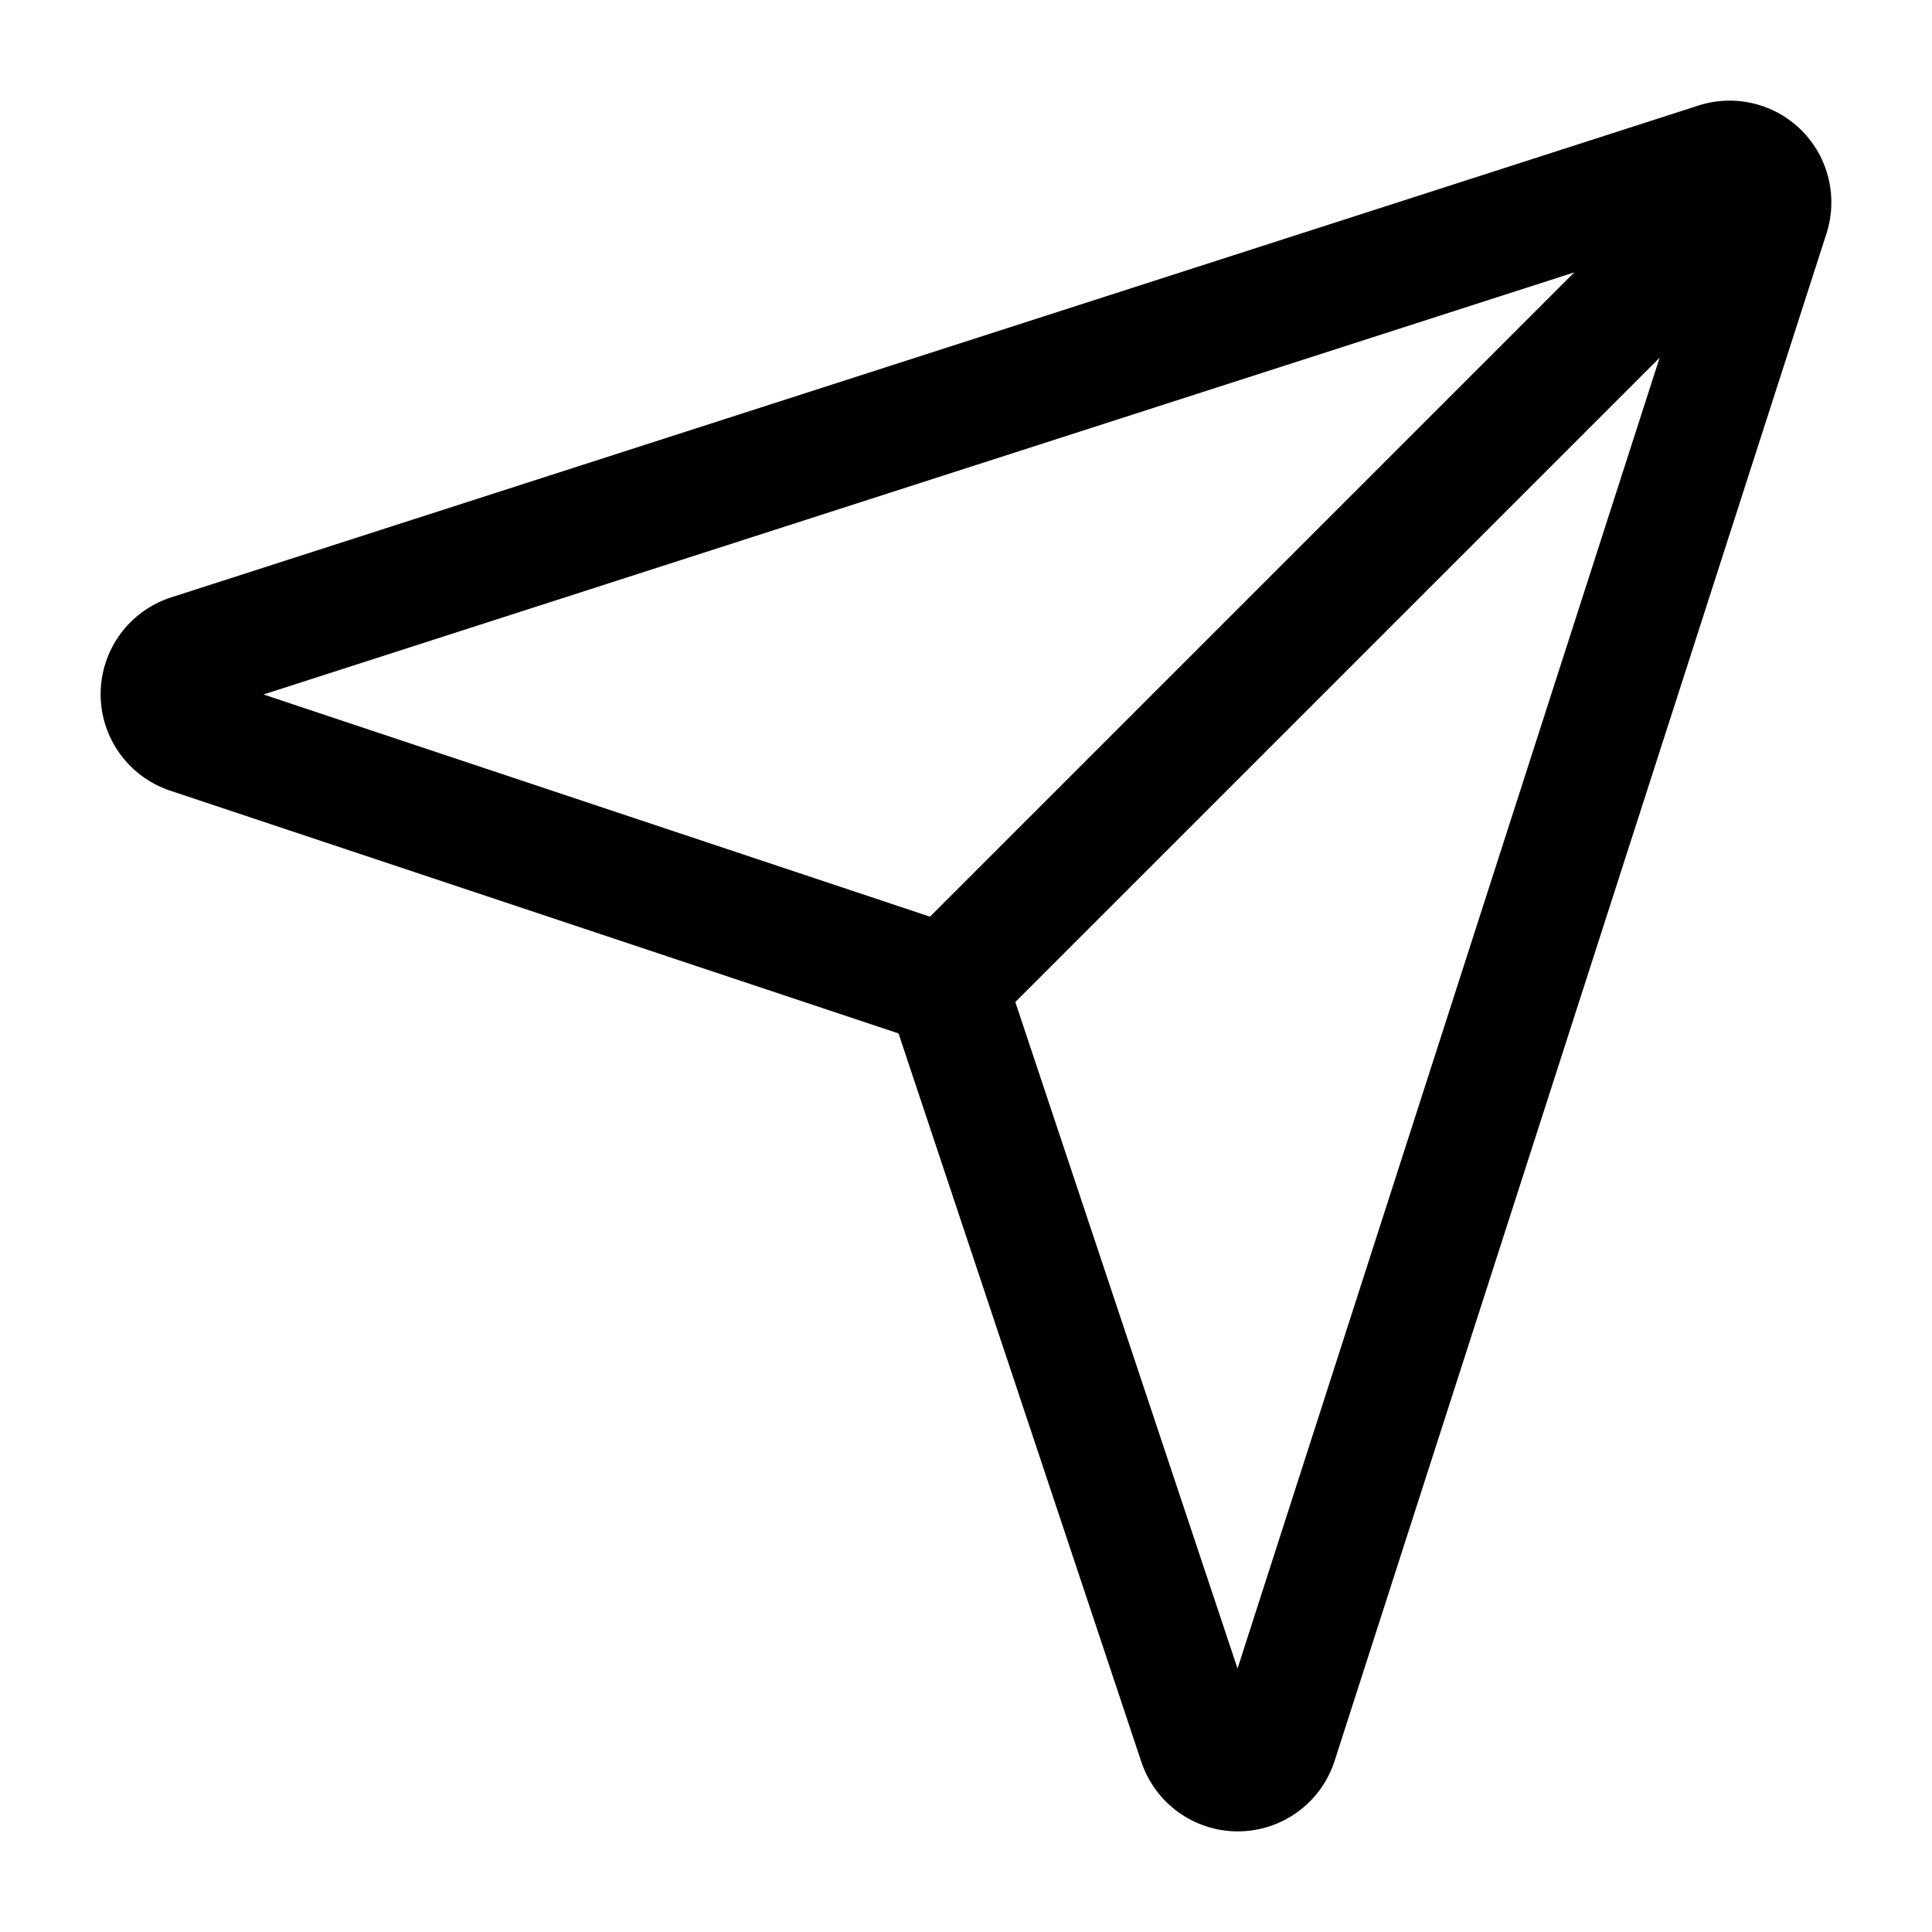
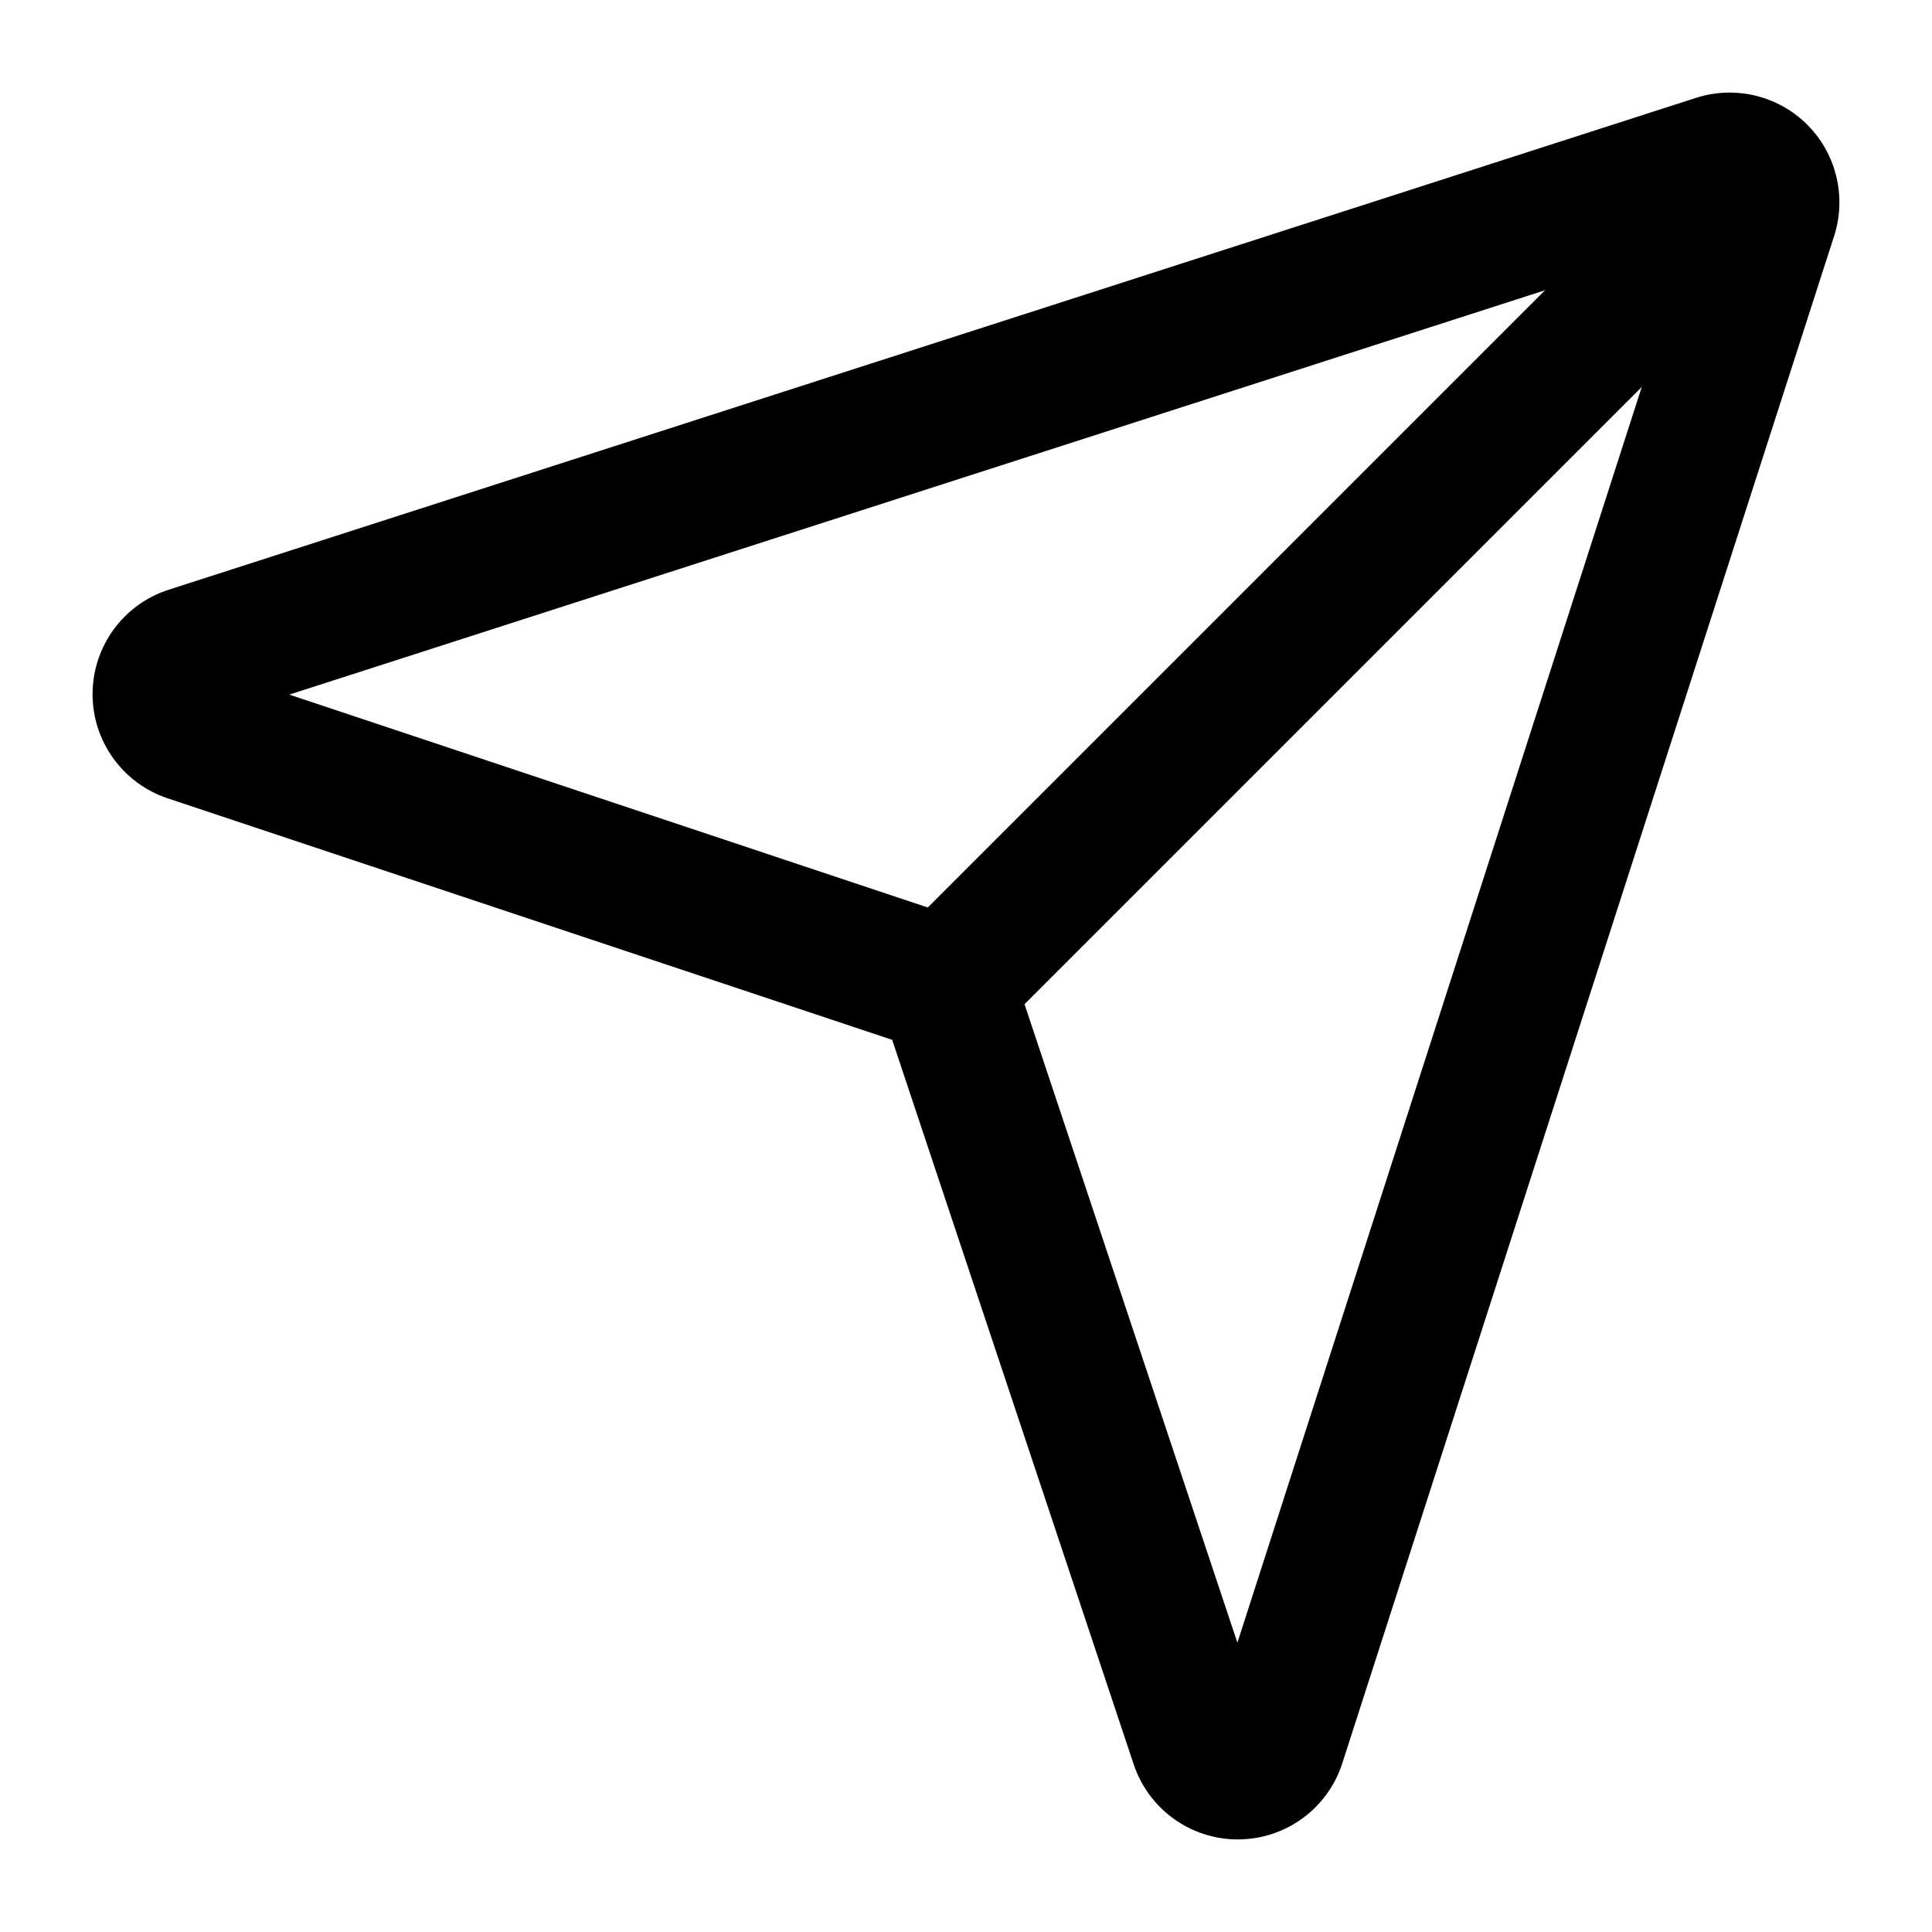
- <svg xmlns="http://www.w3.org/2000/svg" clip-rule="evenodd" fill-rule="evenodd" height="512" stroke-linejoin="round" stroke-miterlimit="2" viewBox="0 0 24 24" width="512">
+ <svg xmlns="http://www.w3.org/2000/svg" clip-rule="evenodd" stroke-width="0.2px" stroke="currentColor" fill="currentColor" fill-rule="evenodd" height="512" stroke-linejoin="round" stroke-miterlimit="2" viewBox="0 0 24 24" width="512">
  <g id="Icon">
    <path d="m11.162 12.838-9.048-3.016c-.518-.173-.867-.659-.864-1.205s.356-1.029.876-1.196l18.973-6.11c.451-.145.946-.026 1.281.309s.454.83.309 1.281l-6.11 18.973c-.167.52-.65.873-1.196.876s-1.032-.346-1.205-.864zm-7.889-4.211 8.719 2.907c.224.074.4.25.474.474l2.907 8.719 5.747-17.847z" />
    <path d="m12.285 12.775c-.292.293-.768.293-1.06 0-.293-.292-.293-.768 0-1.06l9.801-9.801c.292-.293.768-.293 1.06 0 .293.292.293.768 0 1.06z" />
  </g>
</svg>
